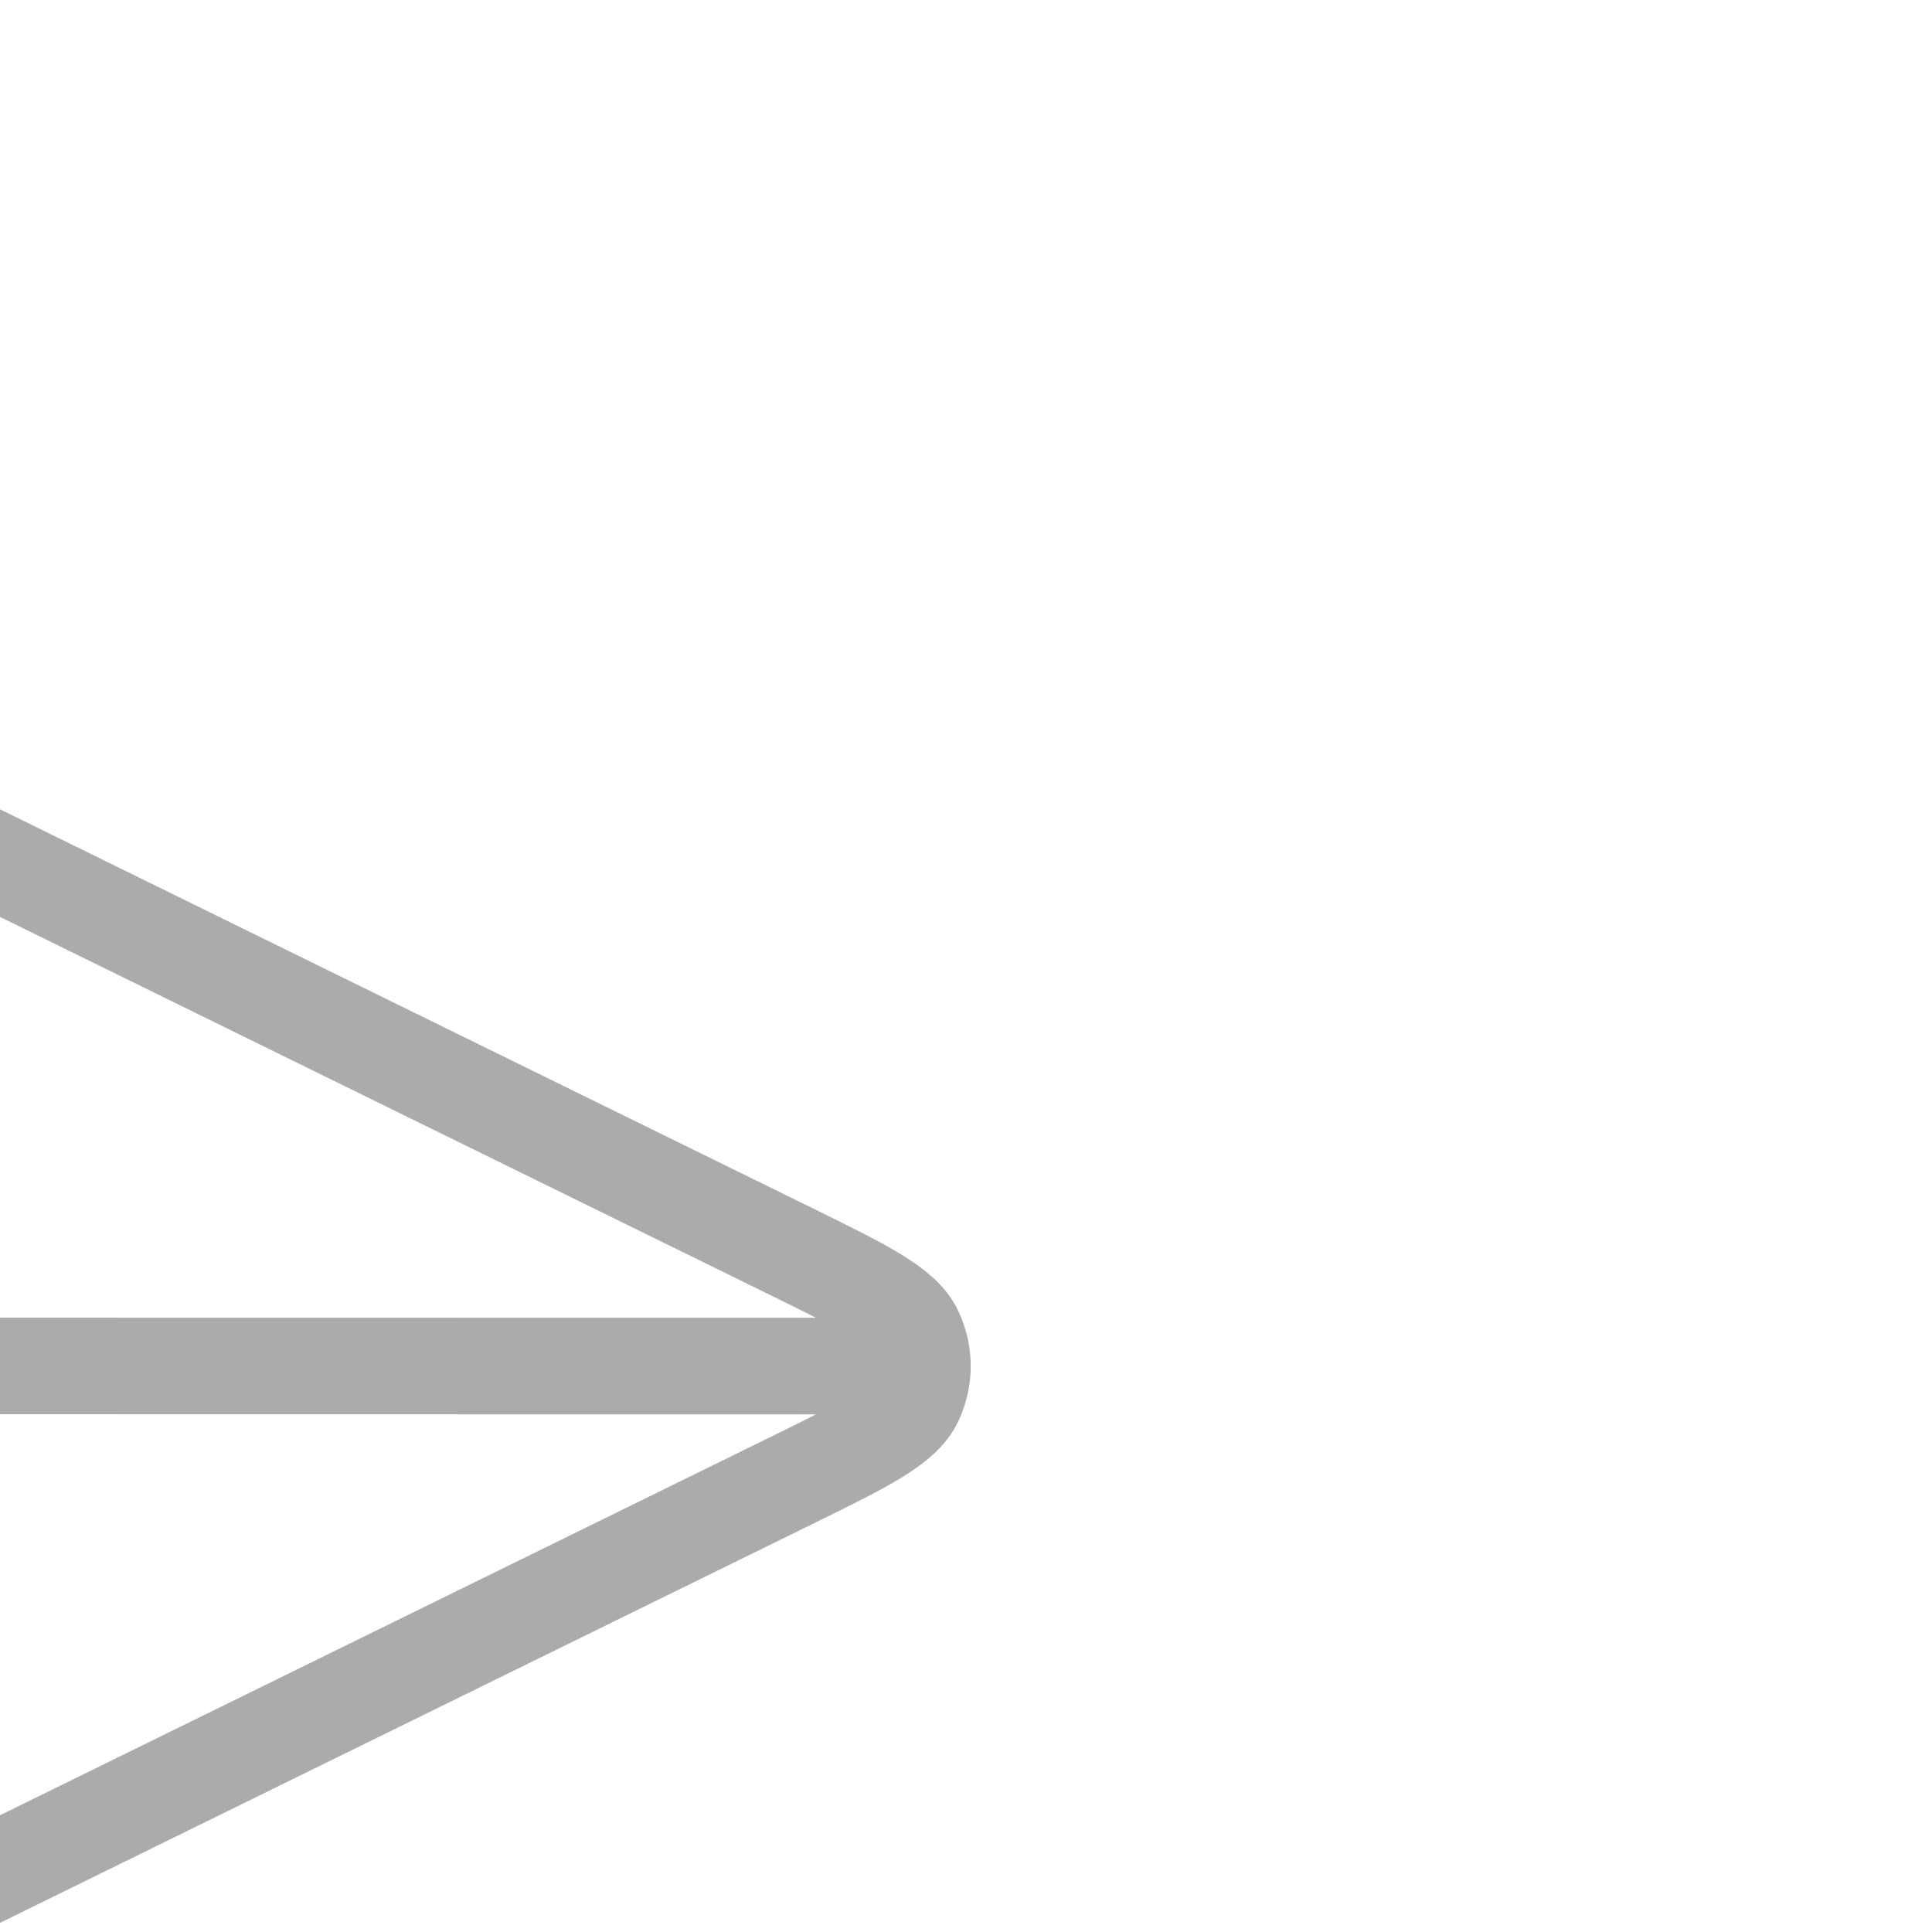
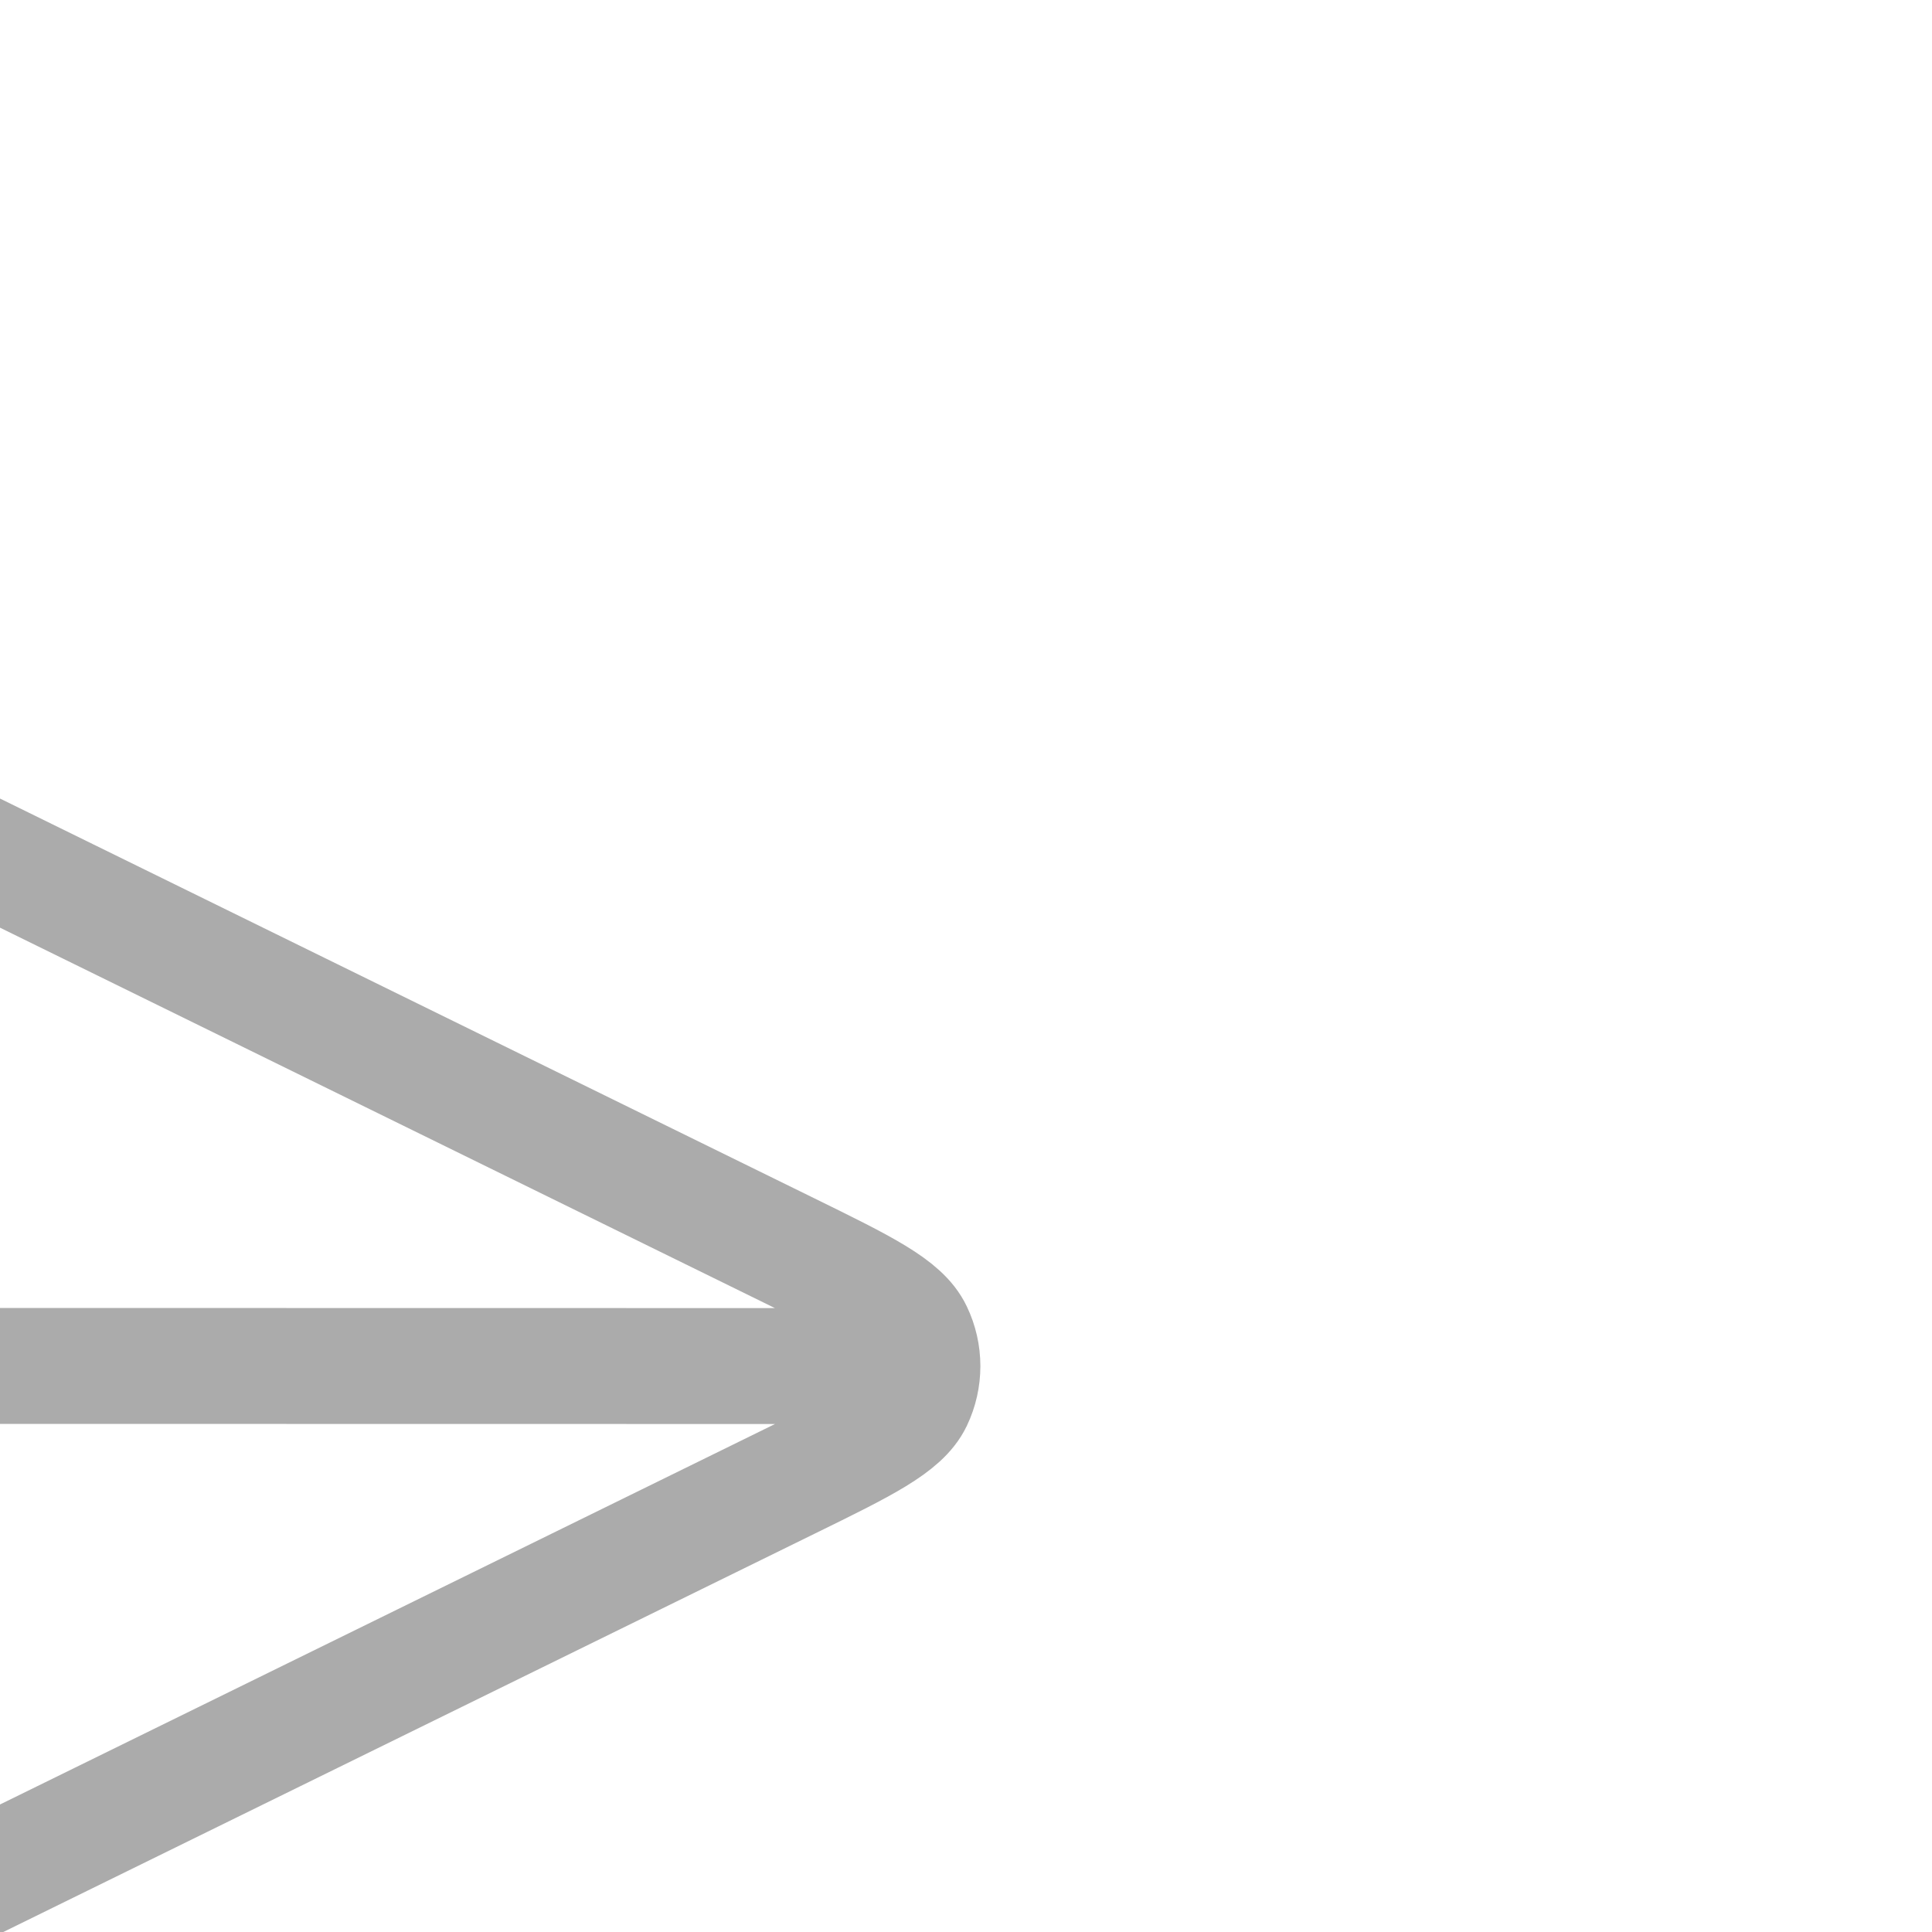
- <svg xmlns="http://www.w3.org/2000/svg" width="800px" height="800px" viewBox="0 0 24.00 24.00" fill="none" transform="rotate(45)">
+ <svg xmlns="http://www.w3.org/2000/svg" width="800px" height="800px" viewBox="0 0 24 24" fill="none" transform="rotate(45)">
  <g id="SVGRepo_bgCarrier" stroke-width="0" />
-   <g id="SVGRepo_tracerCarrier" stroke-linecap="round" stroke-linejoin="round" stroke="#CCCCCC" stroke-width="0.048" />
+   <g id="SVGRepo_tracerCarrier" stroke-linecap="round" stroke-linejoin="round" />
  <g id="SVGRepo_iconCarrier">
-     <path d="M10.301 13.695L20.102 3.897M10.579 14.136L12.802 18.58C13.339 19.654 13.607 20.192 13.946 20.336C14.239 20.461 14.575 20.438 14.849 20.275C15.165 20.087 15.359 19.518 15.747 18.382L19.946 6.084C20.285 5.094 20.453 4.599 20.338 4.271C20.237 3.986 20.013 3.762 19.728 3.662C19.401 3.546 18.905 3.715 17.915 4.053L5.618 8.252C4.481 8.64 3.913 8.834 3.725 9.15C3.562 9.424 3.539 9.76 3.664 10.054C3.808 10.392 4.345 10.661 5.419 11.197L9.864 13.42C10.041 13.508 10.13 13.553 10.206 13.612C10.274 13.664 10.335 13.725 10.388 13.793C10.447 13.87 10.491 13.959 10.579 14.136Z" stroke="#ababab" stroke-width="1.2" stroke-linecap="round" stroke-linejoin="round" />
+     <path d="M10.301 13.695L20.102 3.897M10.579 14.136L12.802 18.58C13.339 19.654 13.607 20.192 13.946 20.336C14.239 20.461 14.575 20.438 14.849 20.275C15.165 20.087 15.359 19.518 15.747 18.382L19.946 6.084C20.285 5.094 20.453 4.599 20.338 4.271C20.237 3.986 20.013 3.762 19.728 3.662C19.401 3.546 18.905 3.715 17.915 4.053L5.618 8.252C4.481 8.64 3.913 8.834 3.725 9.15C3.562 9.424 3.539 9.76 3.664 10.054C3.808 10.392 4.345 10.661 5.419 11.197L9.864 13.42C10.041 13.508 10.13 13.553 10.206 13.612C10.274 13.664 10.335 13.725 10.388 13.793C10.447 13.87 10.491 13.959 10.579 14.136Z" stroke="#ababab" stroke-width="1.44" stroke-linecap="round" stroke-linejoin="round" />
  </g>
</svg>
